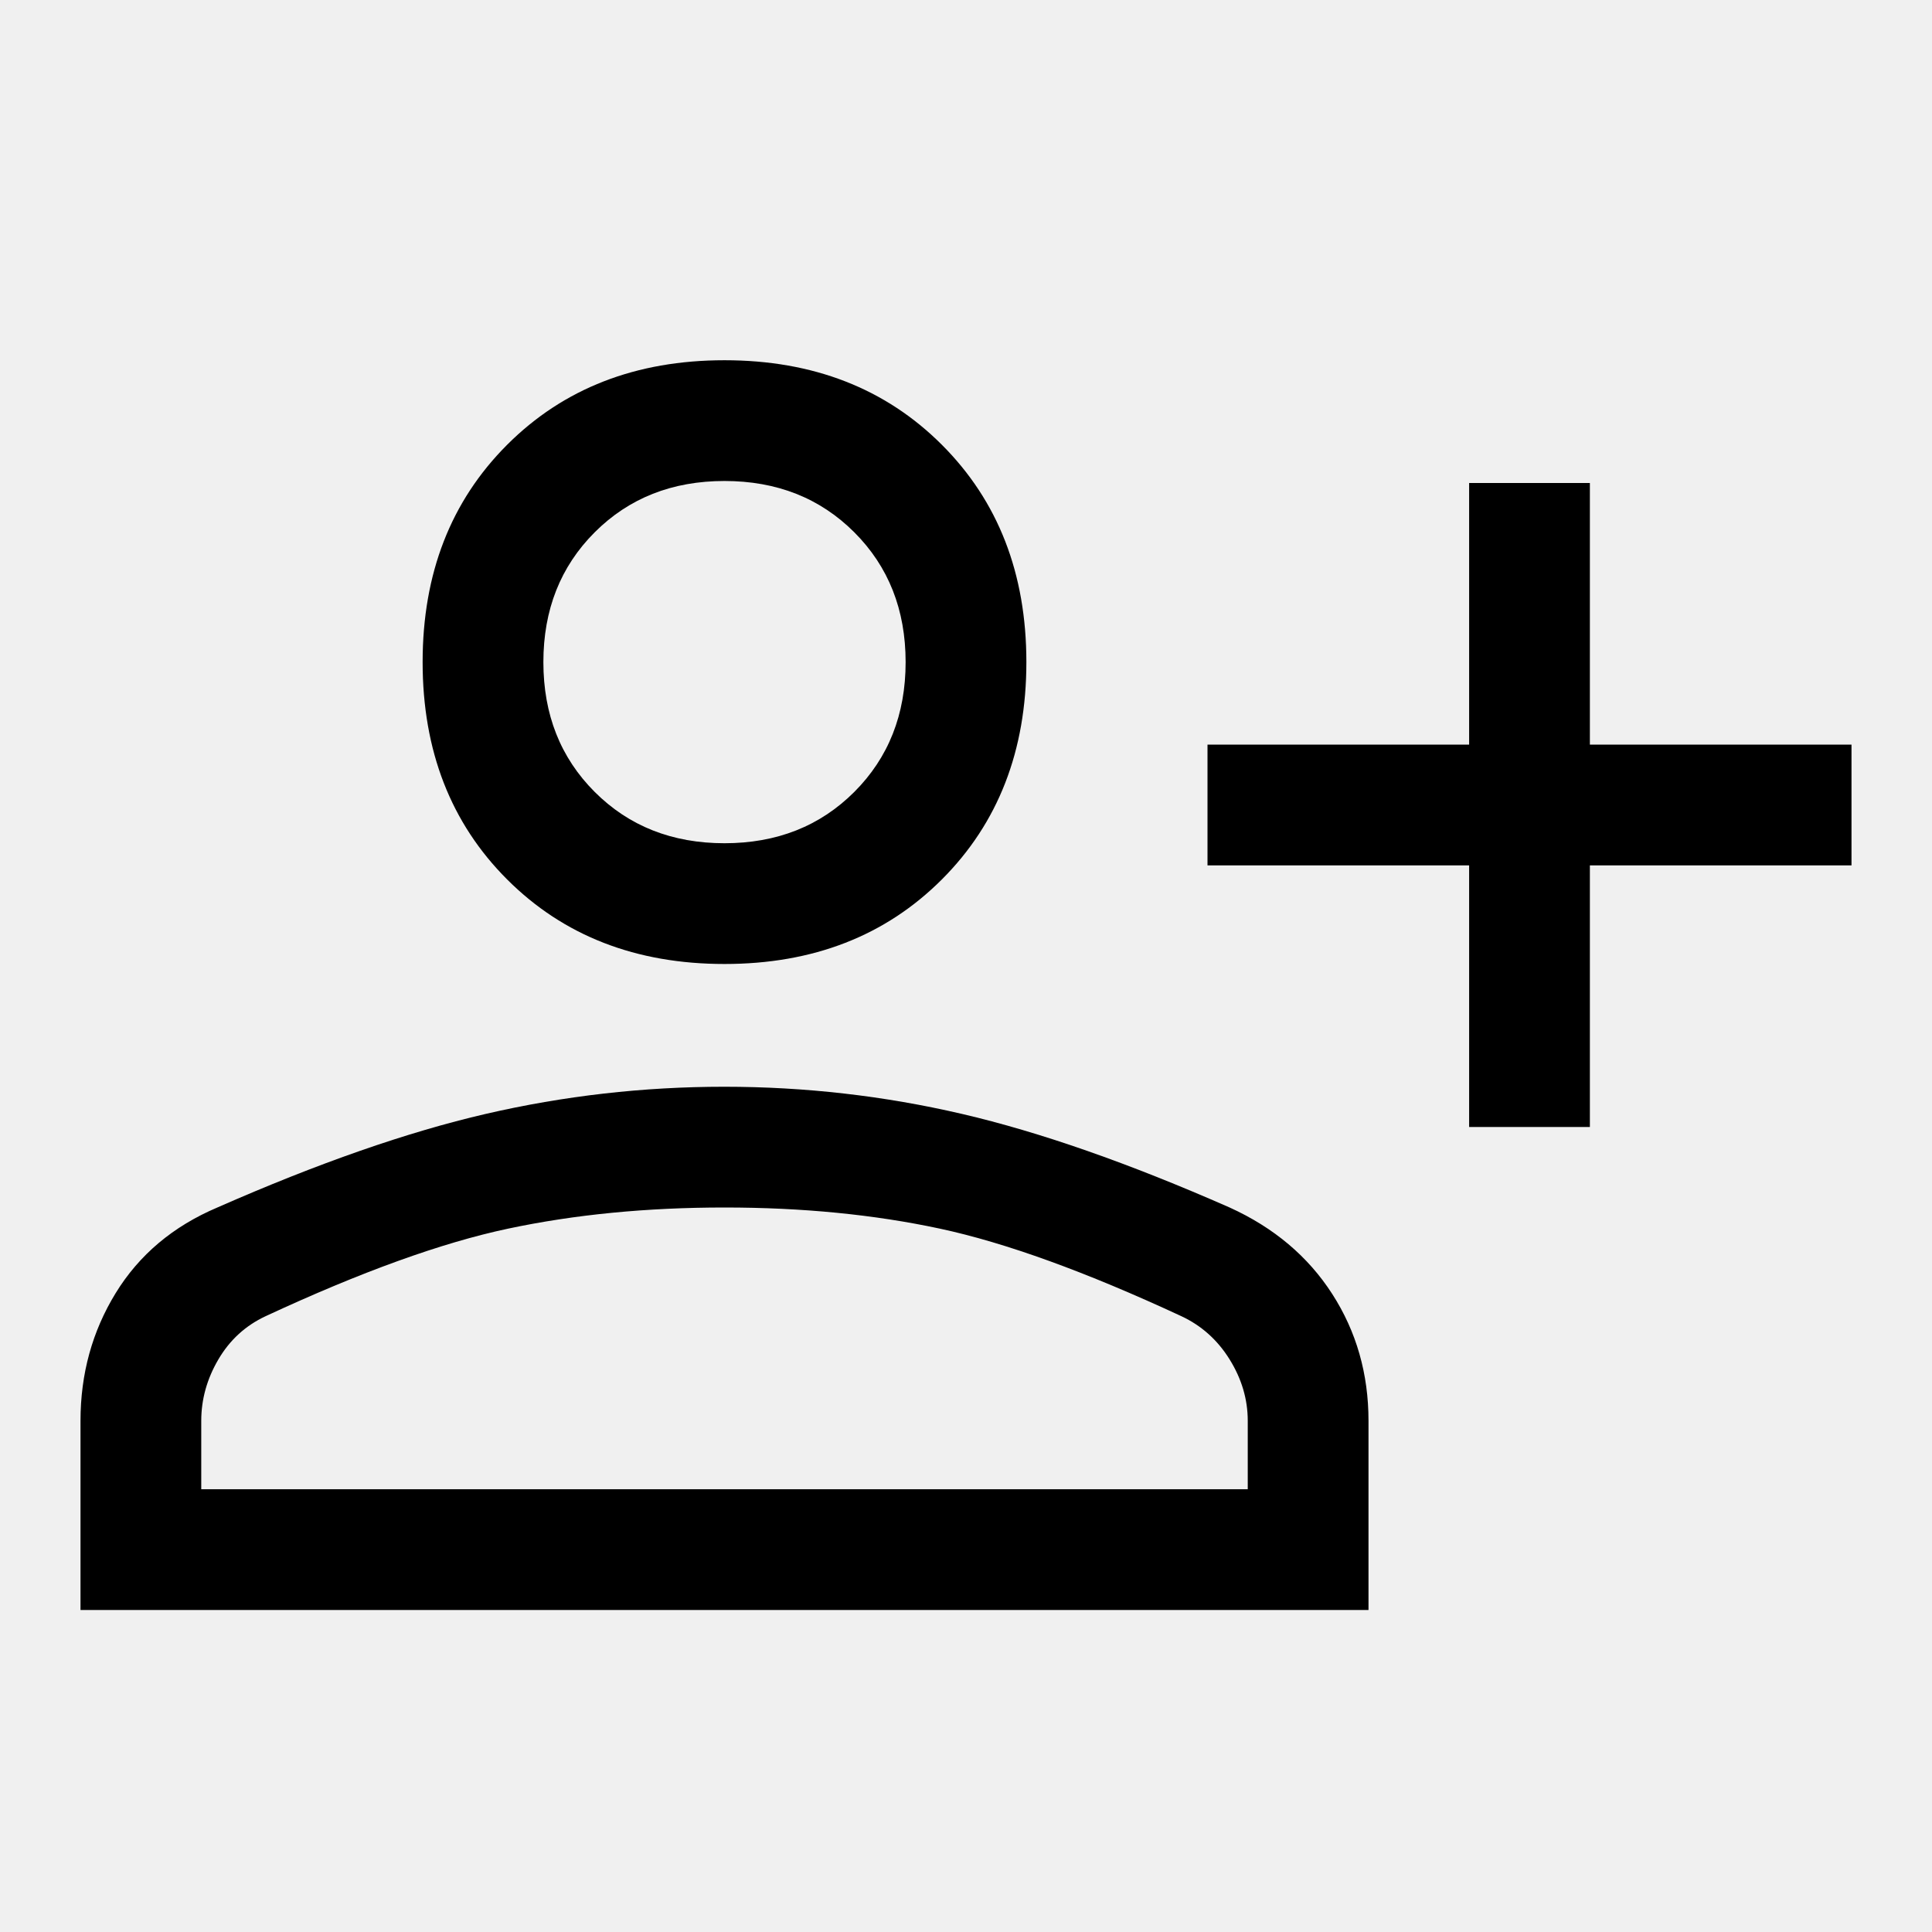
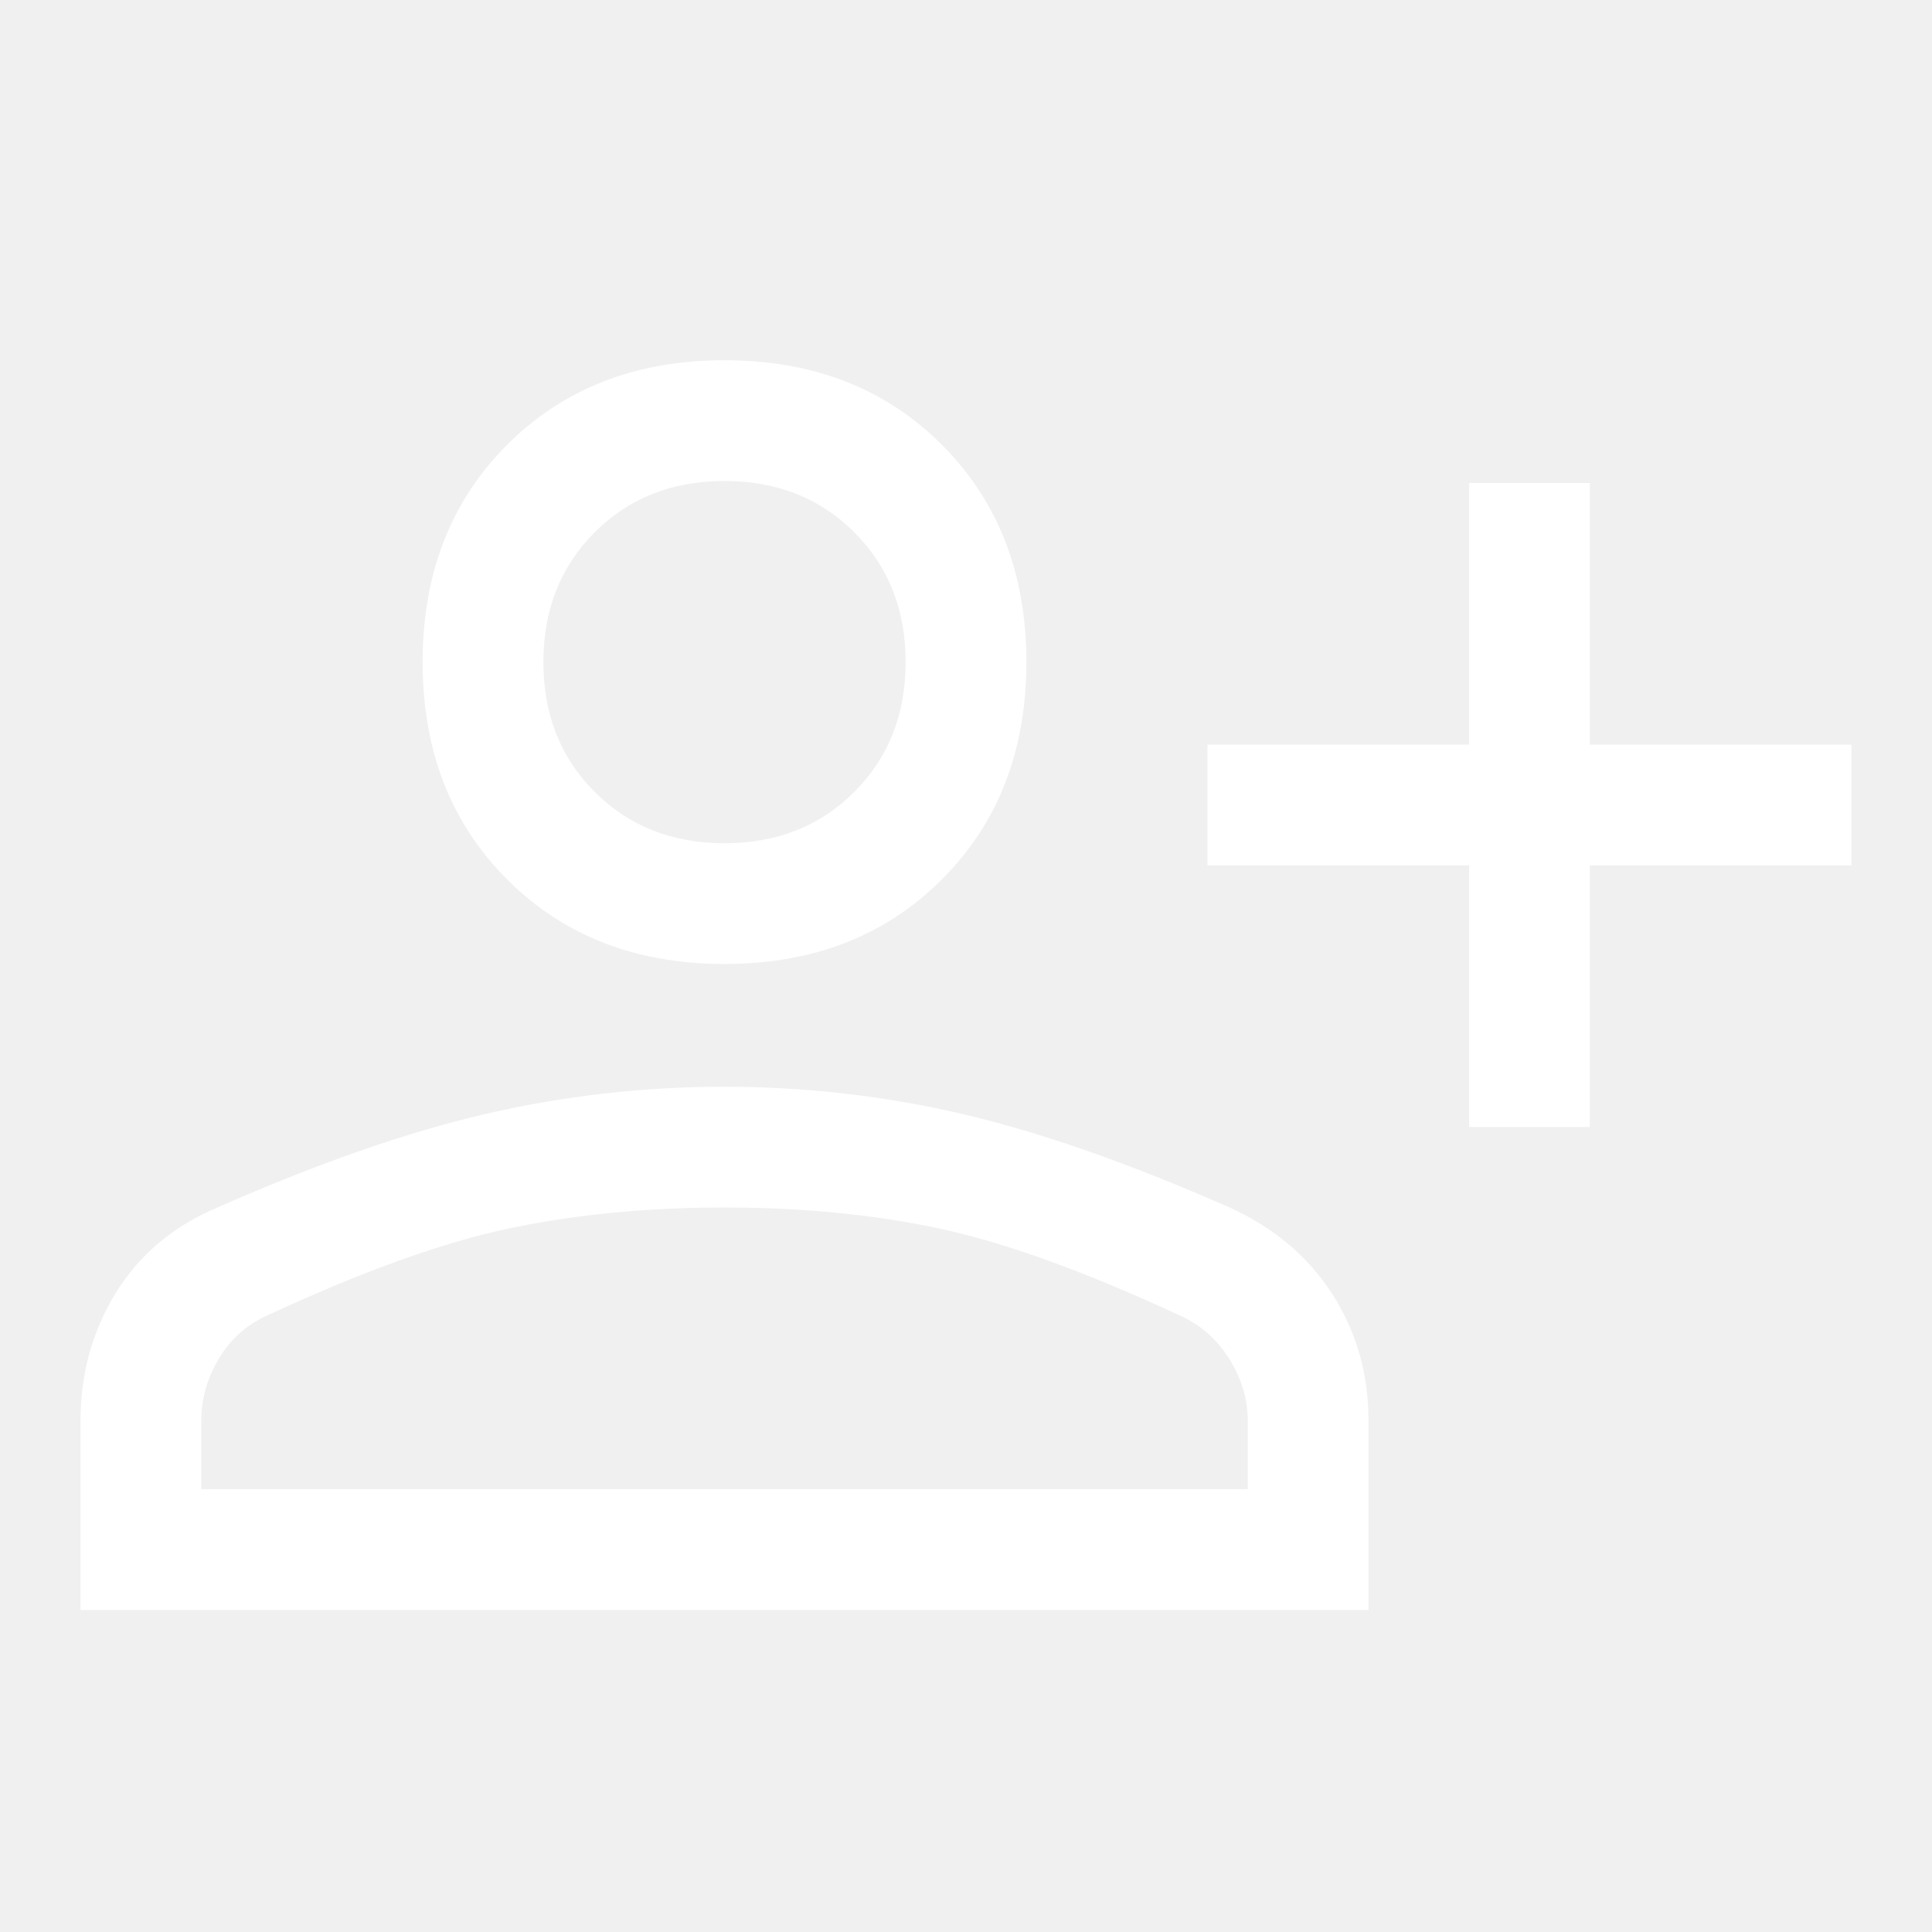
- <svg xmlns="http://www.w3.org/2000/svg" height="48" viewBox="0 -960 960 960" width="48">
+ <svg xmlns="http://www.w3.org/2000/svg" height="48" fill="white" viewBox="0 -960 960 960" width="48">
  <path d="M730-400v-130H600v-60h130v-130h60v130h130v60H790v130h-60Zm-370-81q-66 0-108-42t-42-108q0-66 42-108t108-42q66 0 108 42t42 108q0 66-42 108t-108 42ZM40-160v-94q0-35 17.5-63.5T108-360q75-33 133.338-46.5 58.339-13.5 118.5-13.5Q420-420 478-406.5 536-393 611-360q33 15 51 43t18 63v94H40Zm60-60h520v-34q0-16-9-30.5T587-306q-71-33-120-43.5T360-360q-58 0-107.5 10.5T132-306q-15 7-23.5 21.5T100-254v34Zm260-321q39 0 64.5-25.5T450-631q0-39-25.5-64.5T360-721q-39 0-64.5 25.5T270-631q0 39 25.5 64.5T360-541Zm0-90Zm0 411Z" />
</svg>
